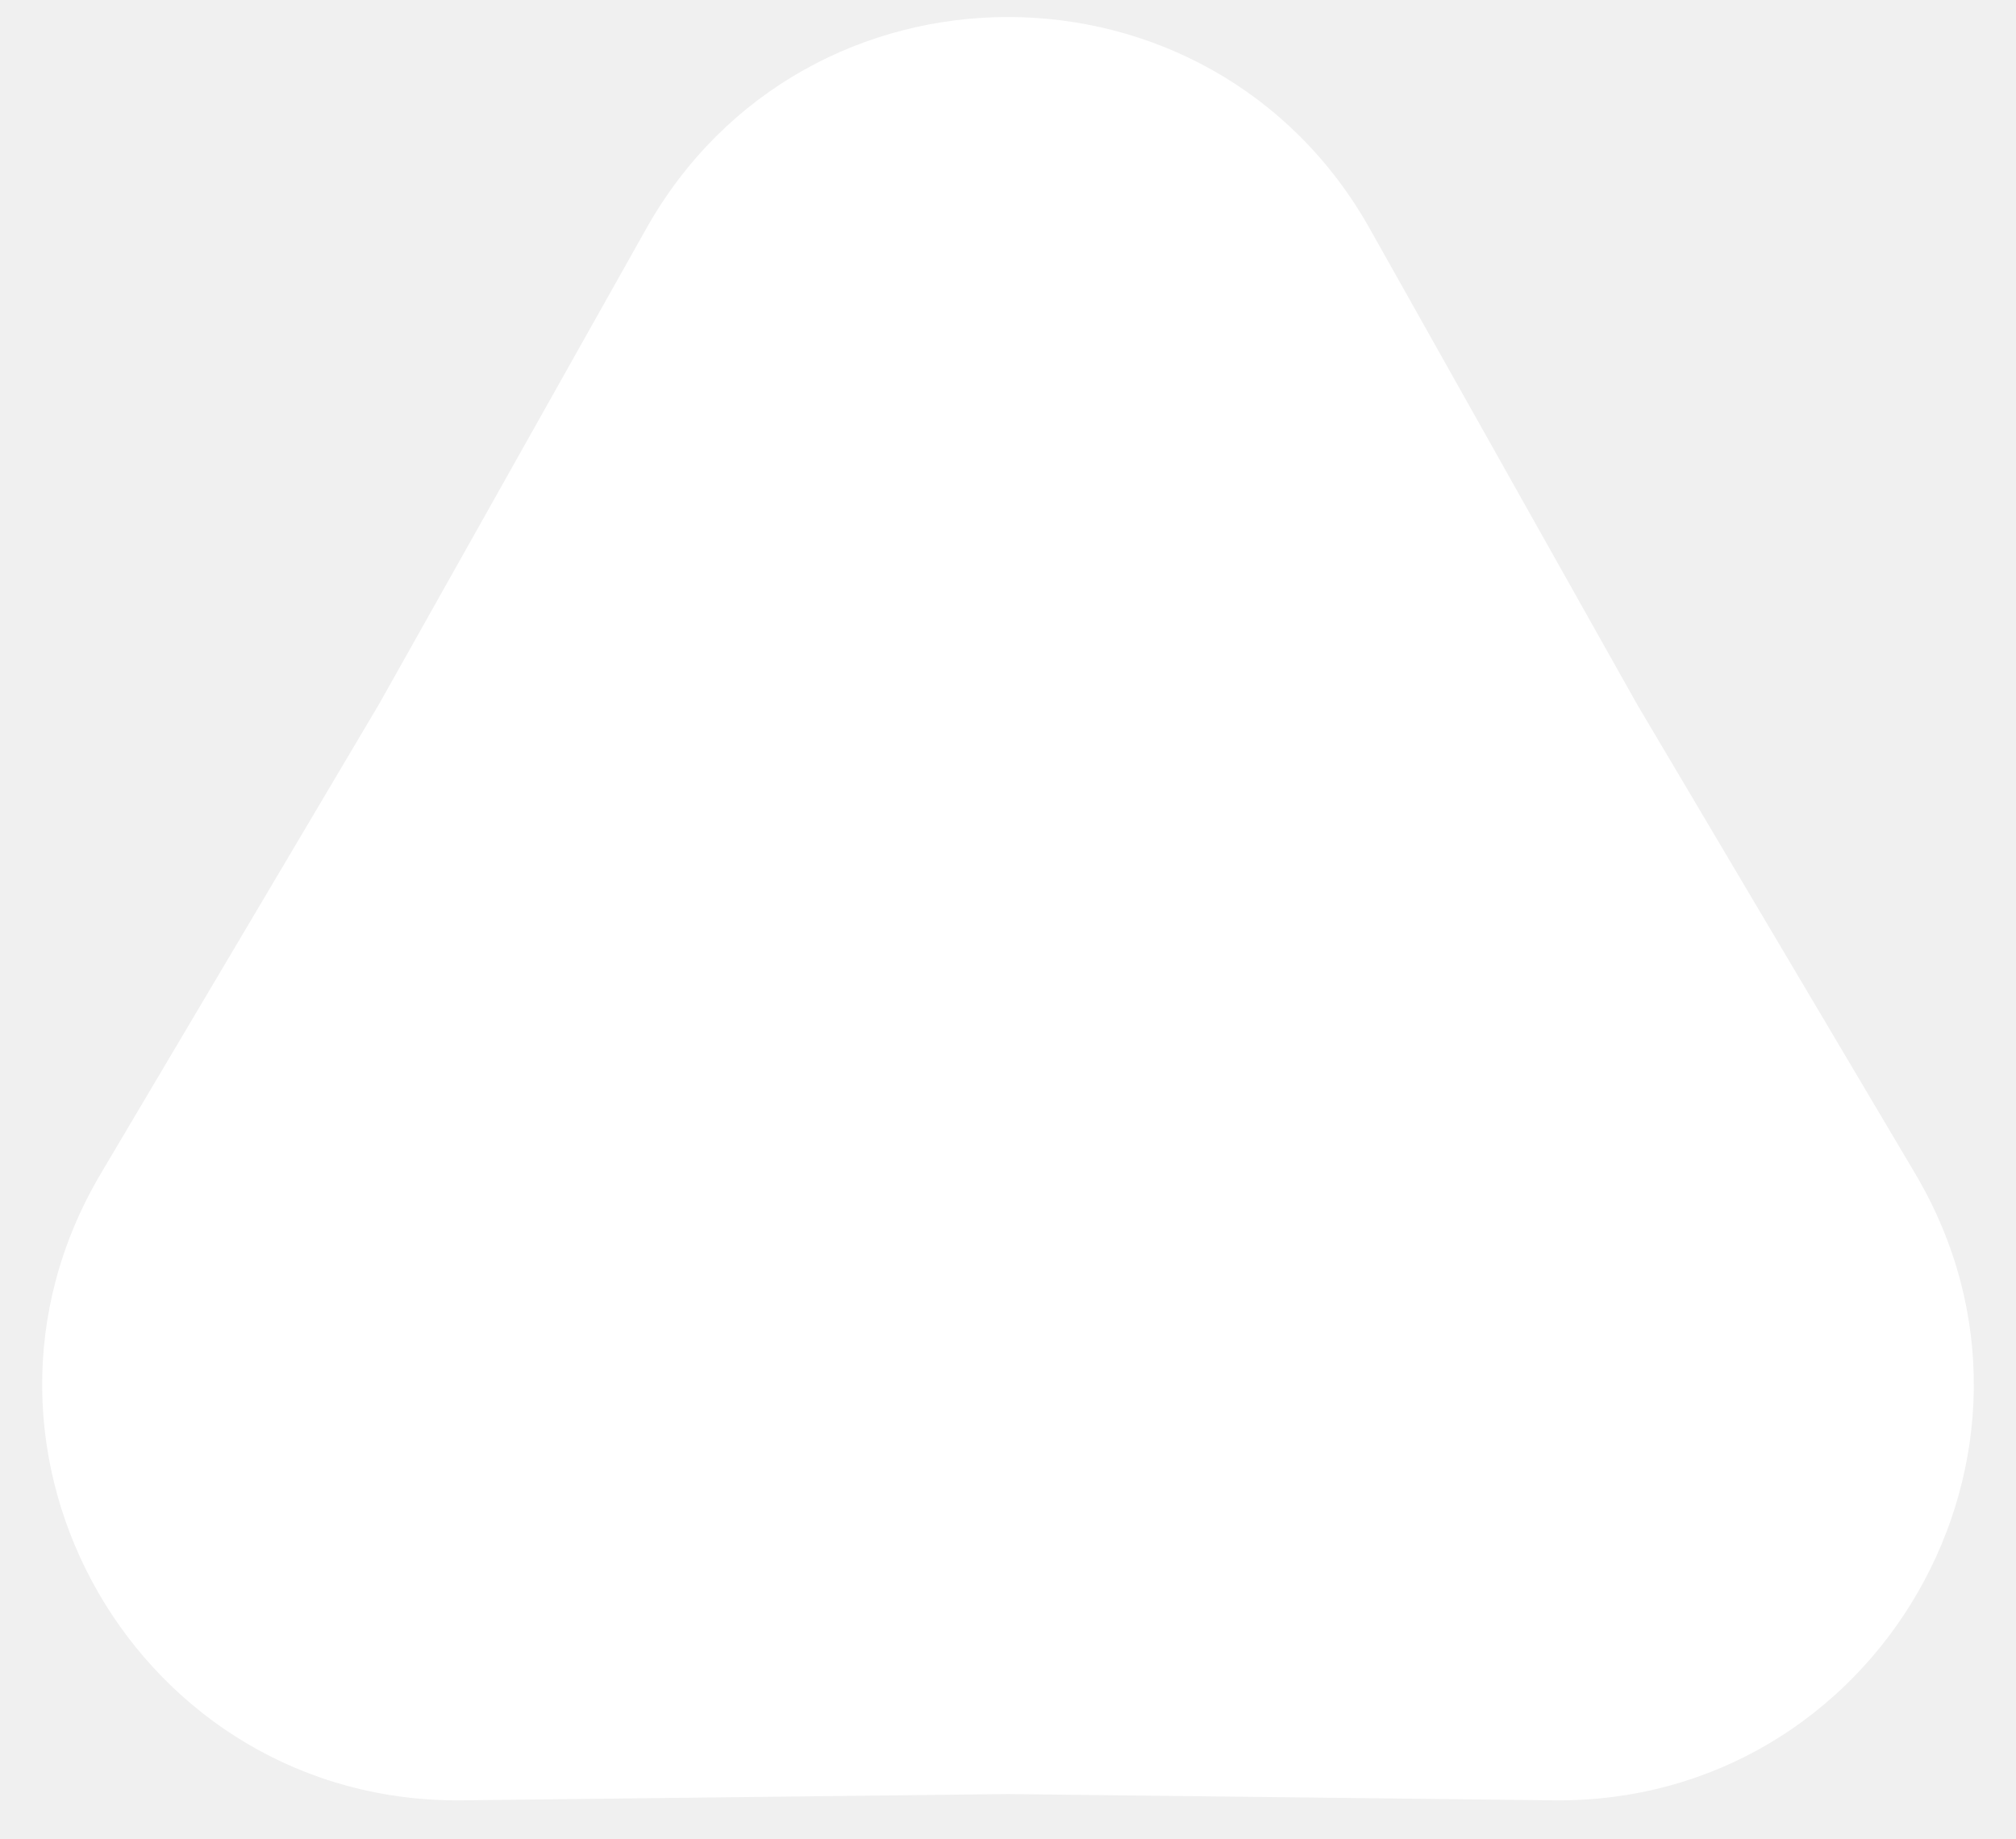
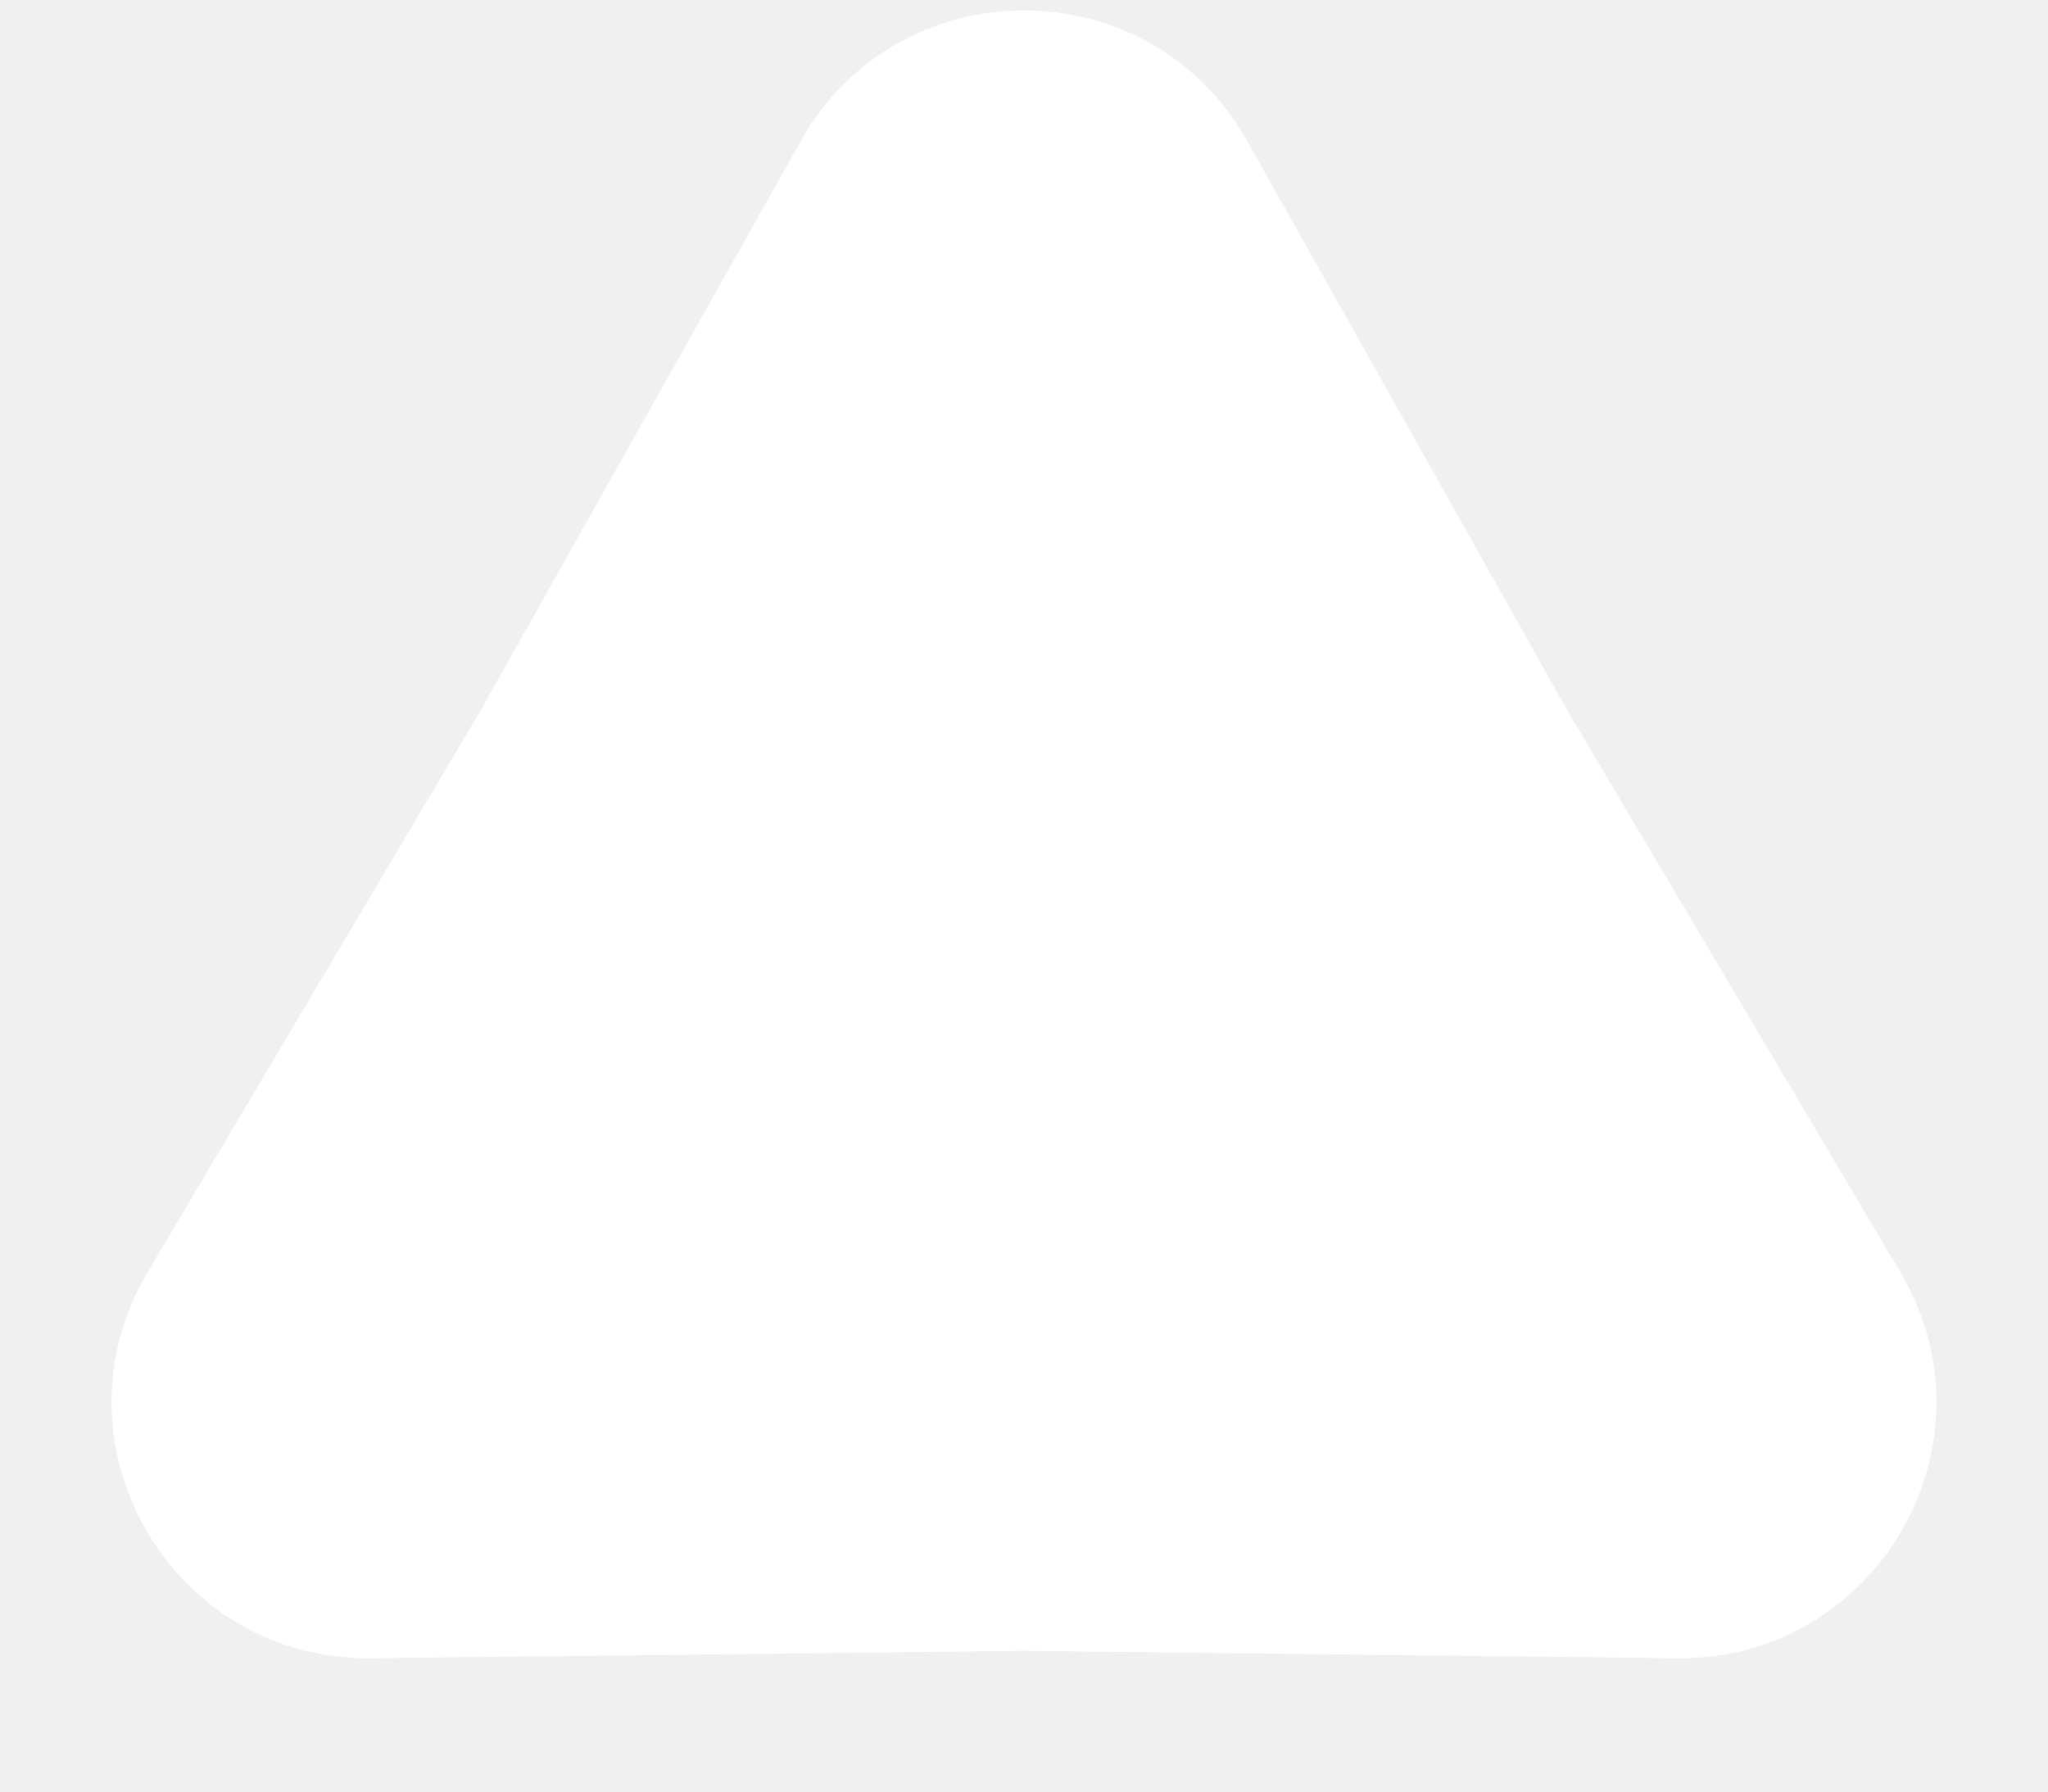
- <svg xmlns="http://www.w3.org/2000/svg" width="34" height="31" viewBox="0 0 34 31" fill="none">
-   <path d="M10.898 3.857C13.573 -0.903 20.427 -0.903 23.102 3.857L27.609 11.875L32.299 19.787C35.084 24.484 31.657 30.419 26.197 30.356L17 30.25L7.803 30.356C2.342 30.419 -1.084 24.484 1.701 19.787L6.391 11.875L10.898 3.857Z" fill="white" />
+ <svg xmlns="http://www.w3.org/2000/svg" width="8" height="7" viewBox="0 0 8 7" fill="none">
+   <path d="M3.128 0.551C3.51 -0.129 4.49 -0.129 4.872 0.551L6.122 2.775L7.423 4.97C7.821 5.641 7.331 6.488 6.551 6.479L4 6.45L1.449 6.479C0.669 6.488 0.179 5.641 0.577 4.97L1.878 2.775L3.128 0.551Z" fill="white" />
</svg>
